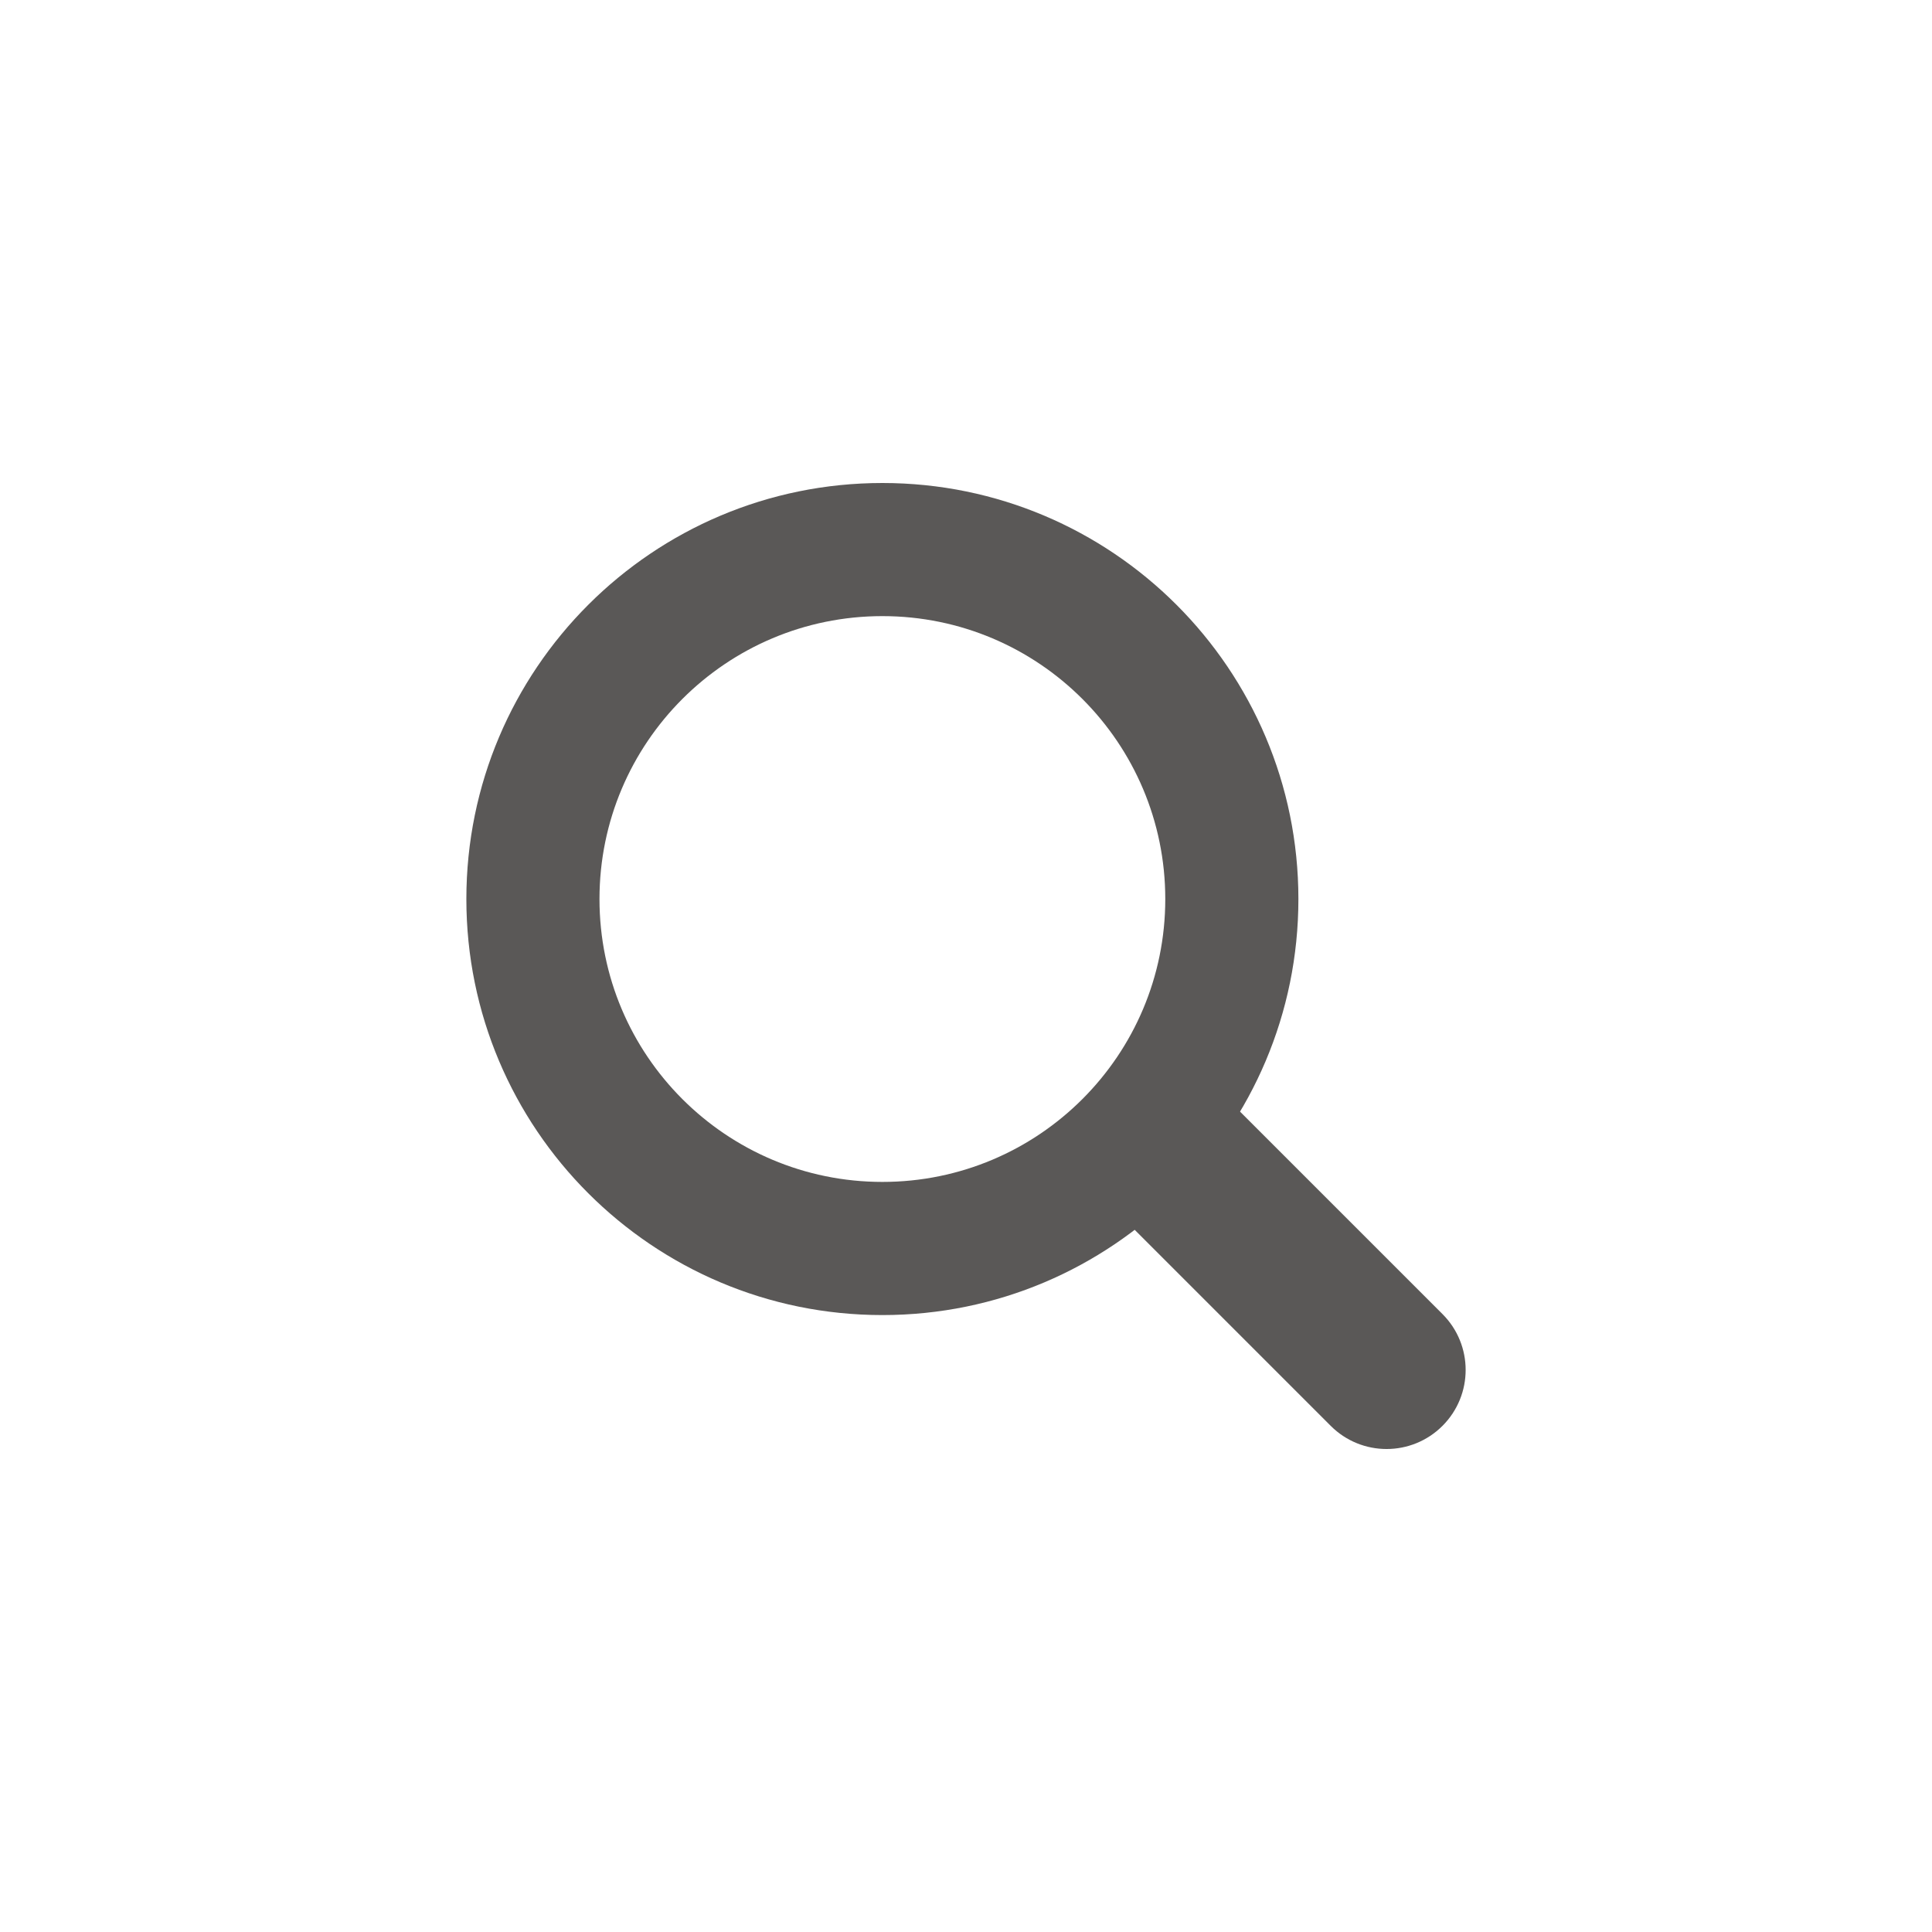
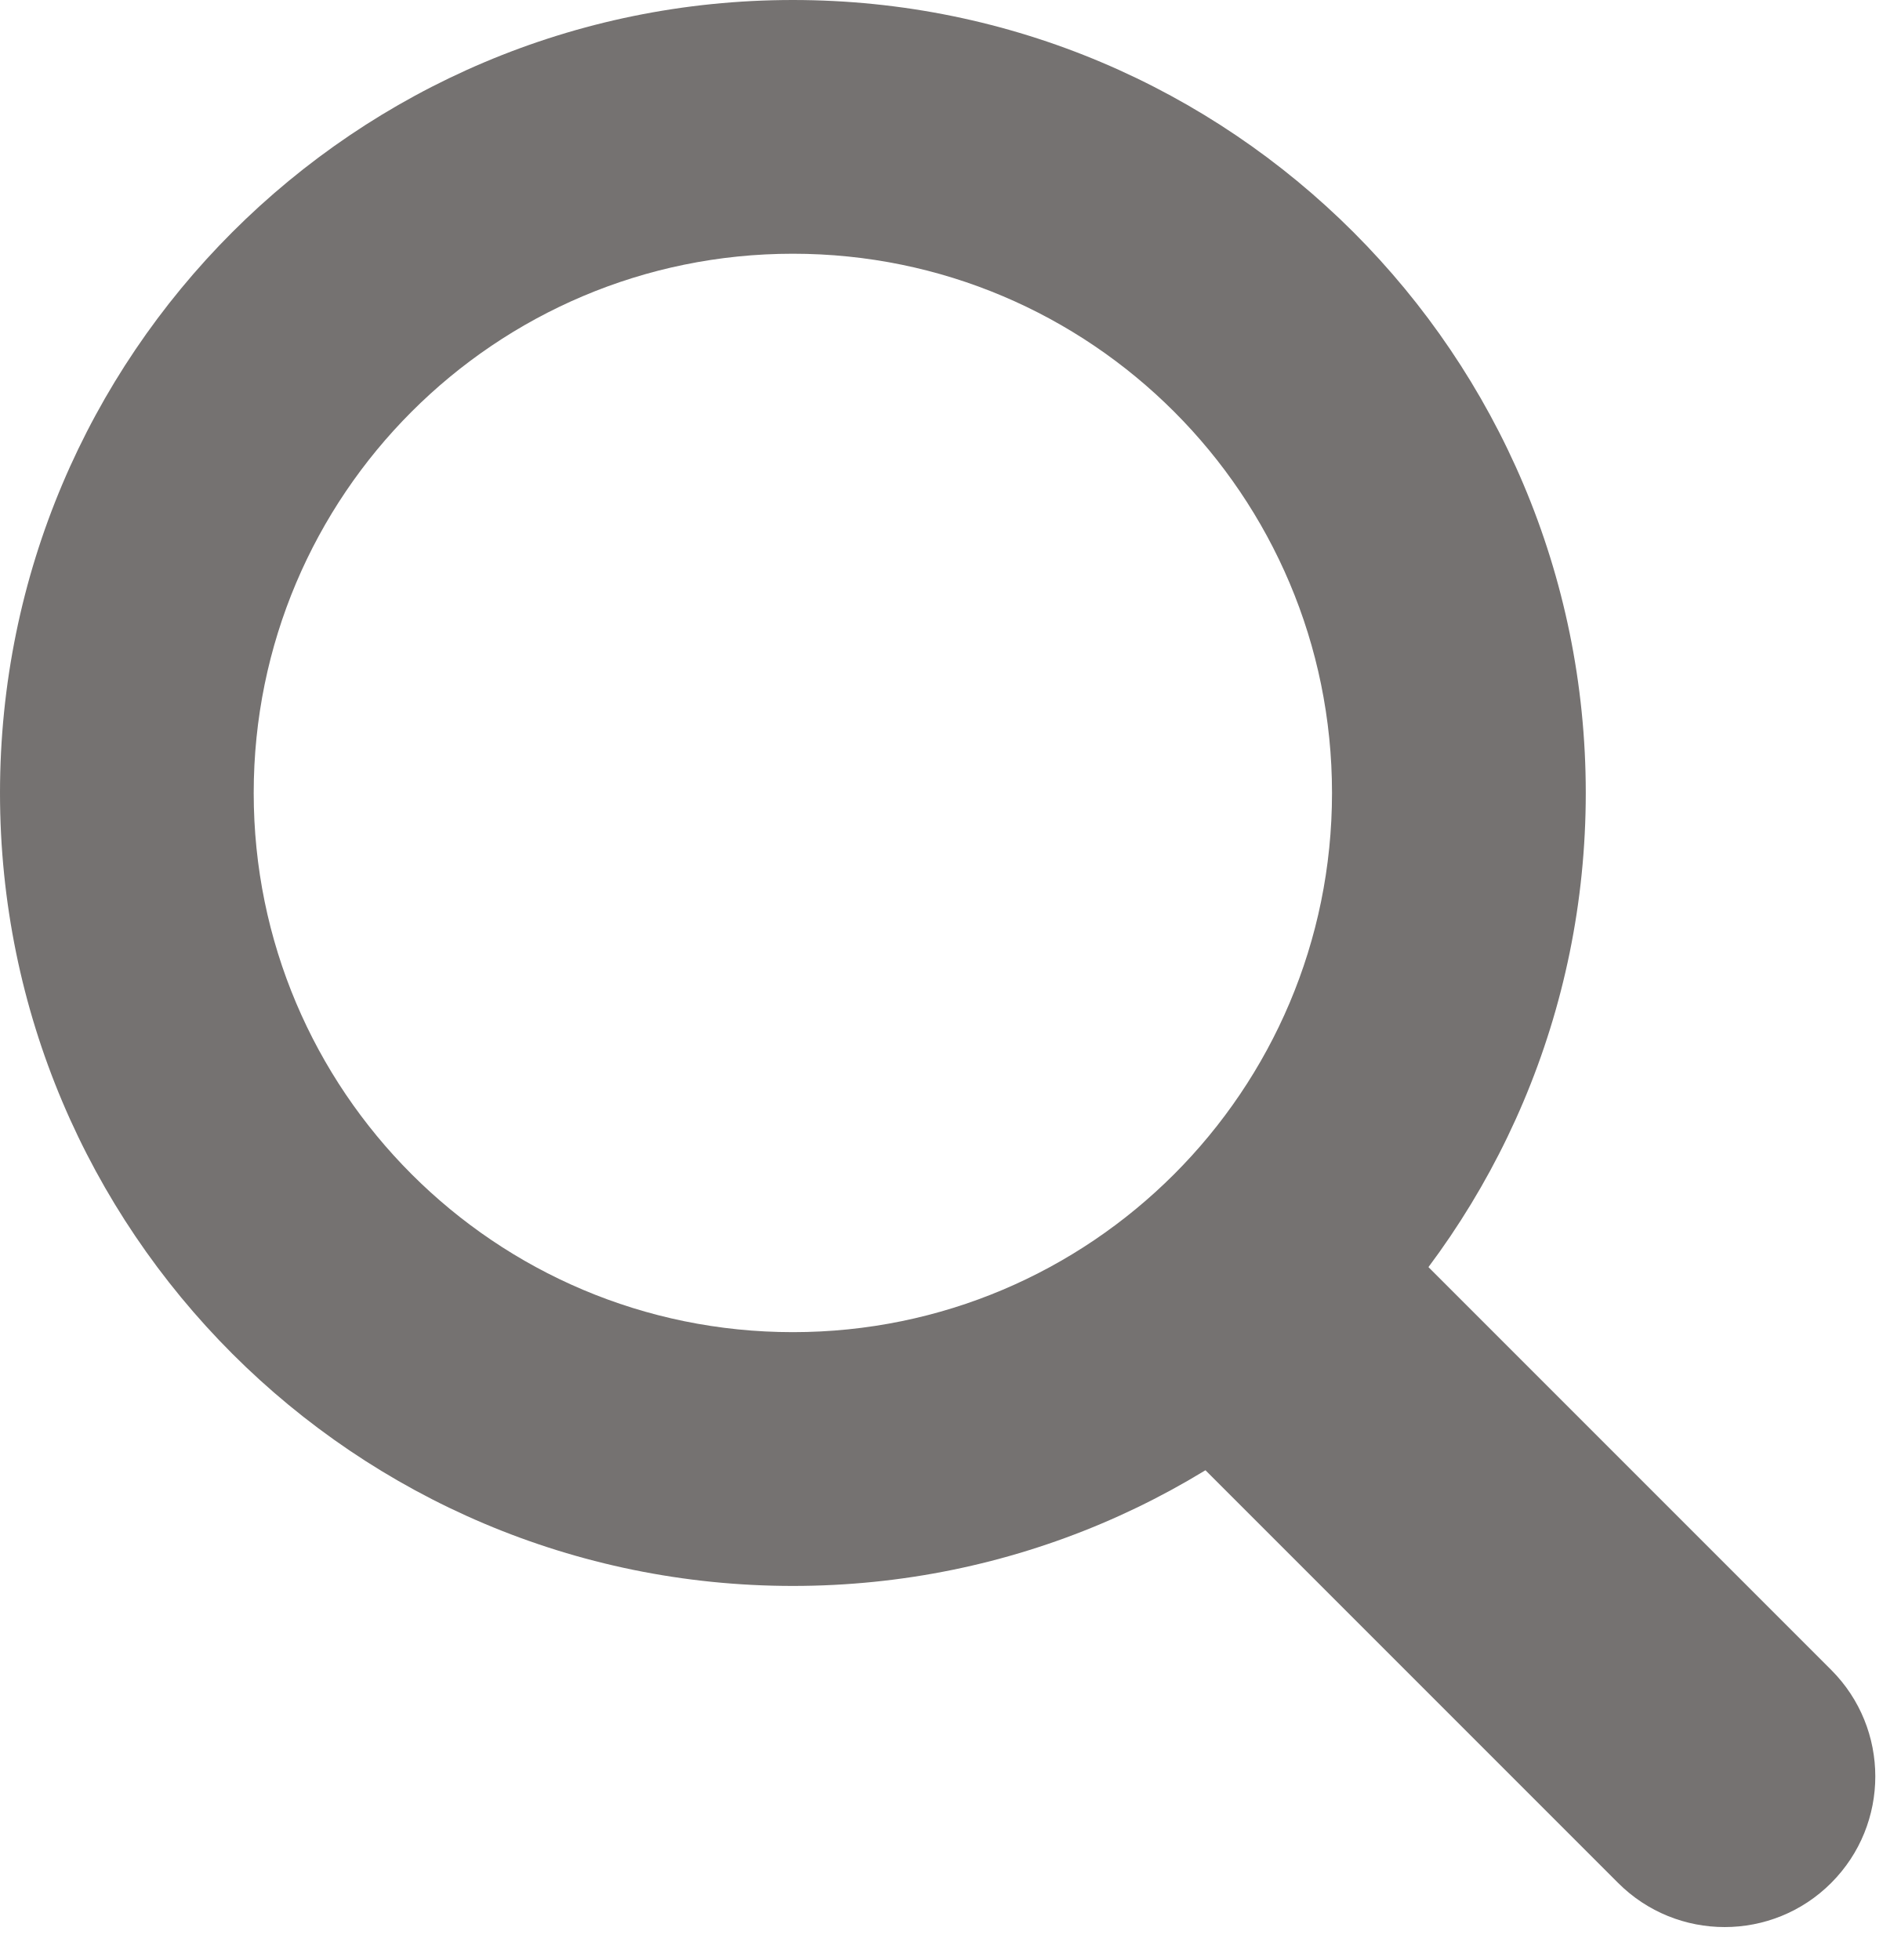
- <svg xmlns="http://www.w3.org/2000/svg" width="62" height="62" viewBox="0 0 62 62" fill="none">
-   <path fill-rule="evenodd" clip-rule="evenodd" d="M28.317 42.202C35.69 42.202 41.667 36.224 41.667 28.851C41.667 21.477 35.69 15.5 28.317 15.5C20.943 15.5 14.966 21.477 14.966 28.851C14.966 36.224 20.943 42.202 28.317 42.202ZM28.317 37.929C33.331 37.929 37.395 33.865 37.395 28.851C37.395 23.837 33.331 19.772 28.317 19.772C23.303 19.772 19.238 23.837 19.238 28.851C19.238 33.865 23.303 37.929 28.317 37.929Z" fill="#5A5857" />
-   <path d="M35.718 38.771C34.727 37.781 34.727 36.174 35.718 35.184C36.708 34.193 38.315 34.193 39.305 35.184L46.291 42.17C47.282 43.16 47.282 44.766 46.291 45.757C45.3 46.748 43.694 46.748 42.704 45.757L35.718 38.771Z" fill="#5A5857" />
+ <svg xmlns="http://www.w3.org/2000/svg" width="32" height="33" viewBox="0 0 32 33" fill="none">
+   <path fill-rule="evenodd" clip-rule="evenodd" d="M13.351 26.702C20.724 26.702 26.702 20.724 26.702 13.351C26.702 5.977 20.724 0 13.351 0C5.977 0 0 5.977 0 13.351C0 20.724 5.977 26.702 13.351 26.702ZM13.351 22.429C18.365 22.429 22.429 18.365 22.429 13.351C22.429 8.337 18.365 4.272 13.351 4.272C8.337 4.272 4.272 8.337 4.272 13.351C4.272 18.365 8.337 22.429 13.351 22.429Z" fill="#757271" />
+   <path d="M20.261 24.717C20.095 24.113 21.009 23.878 22 22.888C22.991 21.897 23.471 21.291 23.849 21.13L30.834 28.115C31.825 29.106 31.825 30.712 30.834 31.703C29.844 32.693 28.238 32.693 27.247 31.703L20.261 24.717Z" fill="#757271" />
</svg>
